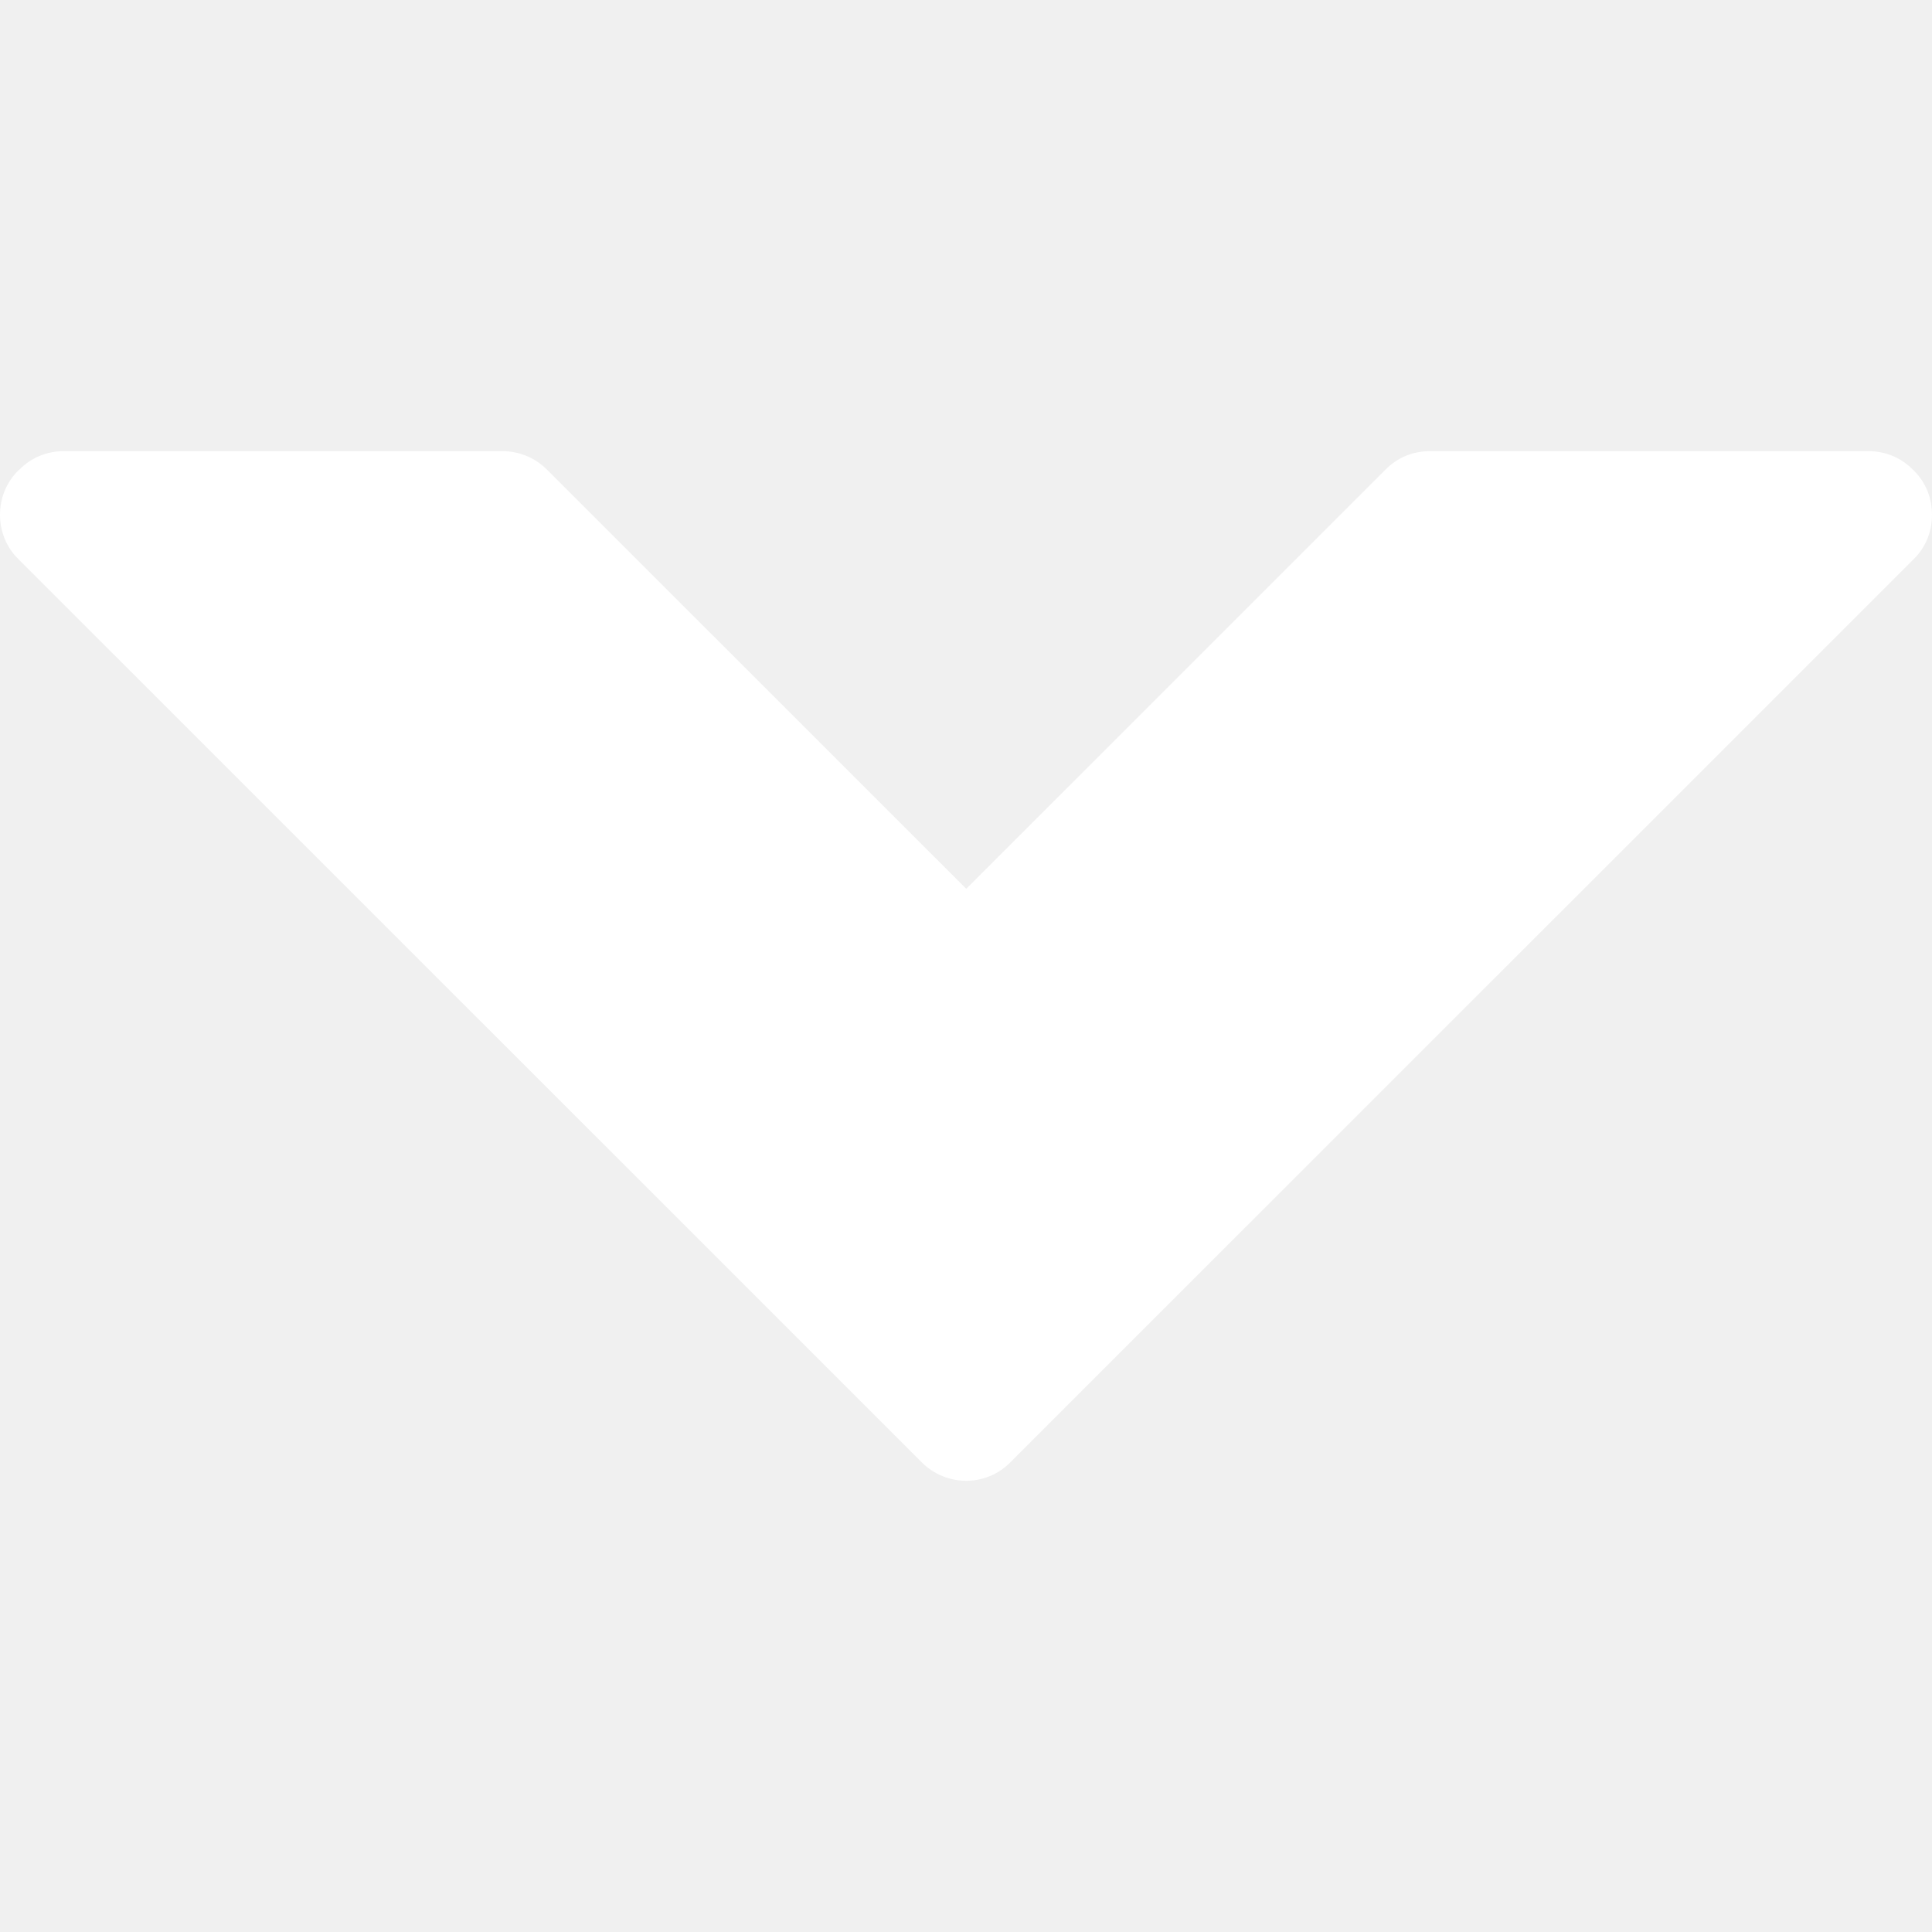
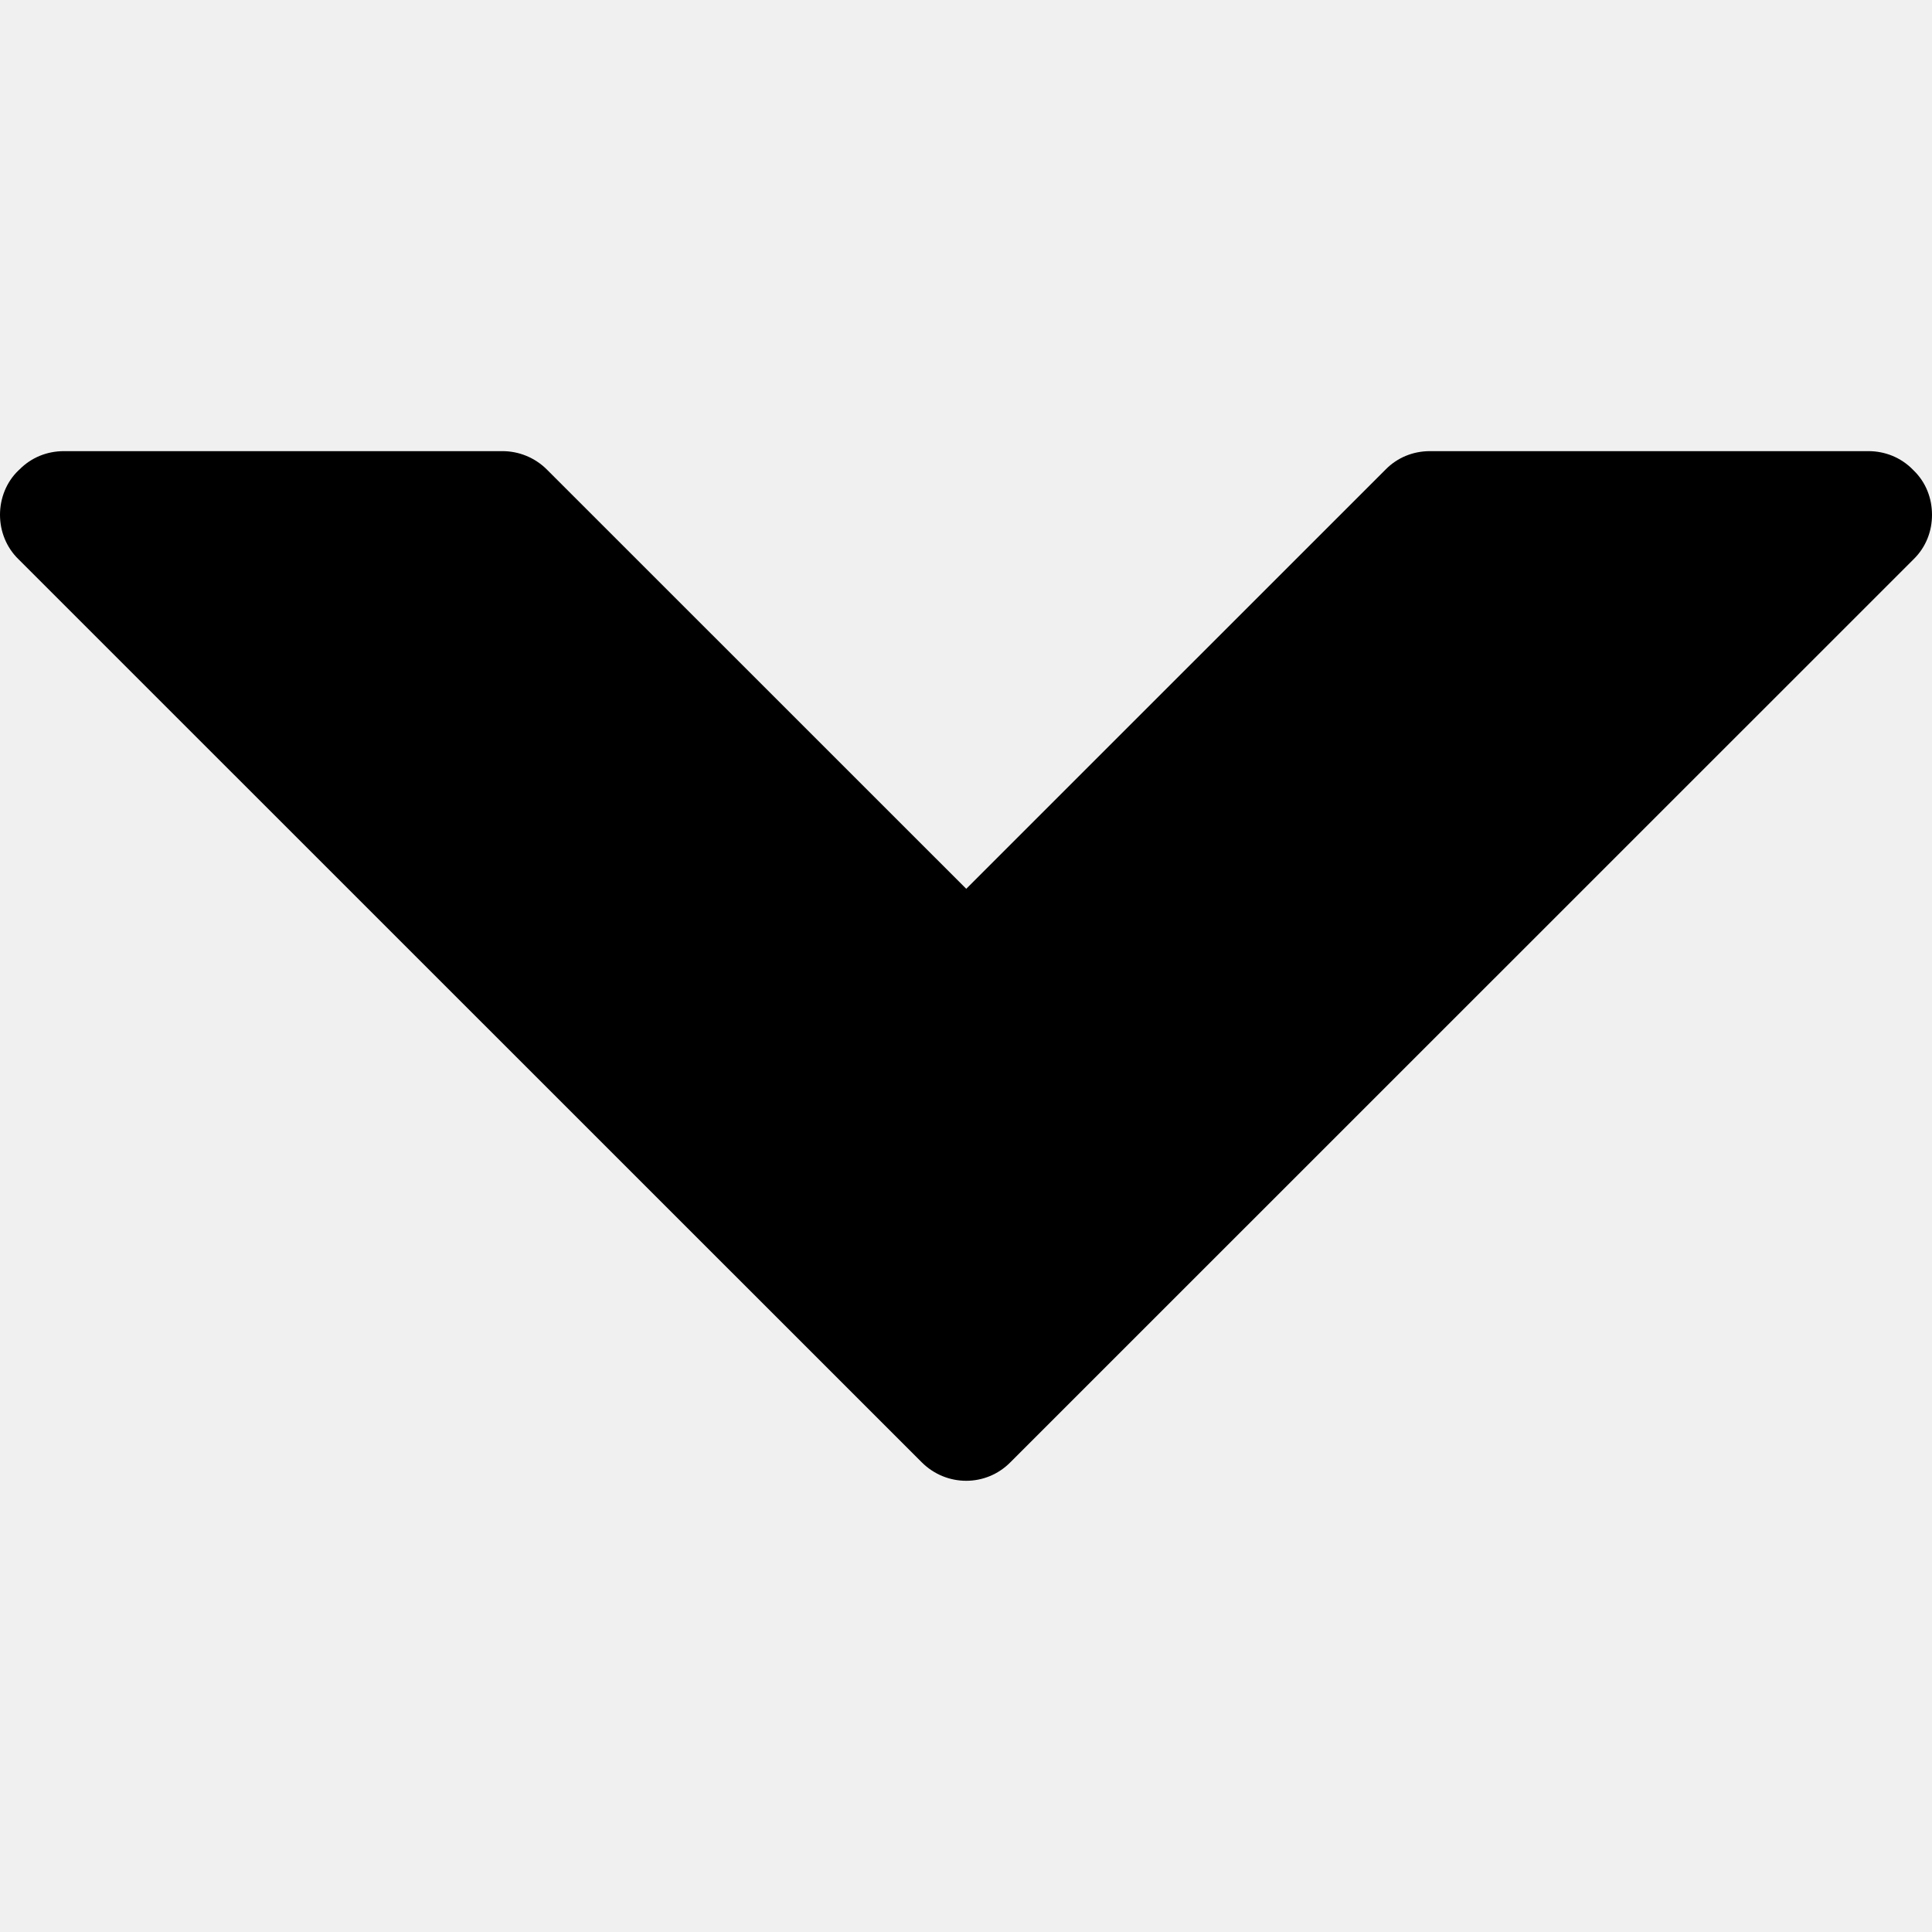
- <svg xmlns="http://www.w3.org/2000/svg" version="1.1" id="Capa_1" x="0px" y="0px" viewBox="0 0 20.633 20.633" style="enable-background:new 0 0 20.633 20.633;" xml:space="preserve" fill="white">
+ <svg xmlns="http://www.w3.org/2000/svg" version="1.1" id="Capa_1" x="0px" y="0px" viewBox="0 0 20.633 20.633" style="enable-background:new 0 0 20.633 20.633;" xml:space="preserve" fill="black">
  <g>
    <path d="M10.79,15.617l9.648-9.646c0.133-0.131,0.195-0.301,0.195-0.473s-0.062-0.344-0.195-0.473l-0.012-0.012   c-0.125-0.127-0.295-0.195-0.472-0.195h-4.682c-0.18,0-0.348,0.068-0.473,0.195l-4.48,4.479l-4.48-4.479   C5.711,4.886,5.54,4.818,5.366,4.818H0.684c-0.182,0-0.349,0.068-0.475,0.195L0.196,5.025C0.068,5.148,0,5.322,0,5.498   c0,0.176,0.068,0.348,0.196,0.473l9.648,9.646C10.108,15.88,10.53,15.88,10.79,15.617z" />
    <g>
	</g>
    <g>
	</g>
    <g>
	</g>
    <g>
	</g>
    <g>
	</g>
    <g>
	</g>
    <g>
	</g>
    <g>
	</g>
    <g>
	</g>
    <g>
	</g>
    <g>
	</g>
    <g>
	</g>
    <g>
	</g>
    <g>
	</g>
    <g>
	</g>
  </g>
  <g>
</g>
  <g>
</g>
  <g>
</g>
  <g>
</g>
  <g>
</g>
  <g>
</g>
  <g>
</g>
  <g>
</g>
  <g>
</g>
  <g>
</g>
  <g>
</g>
  <g>
</g>
  <g>
</g>
  <g>
</g>
  <g>
</g>
</svg>
